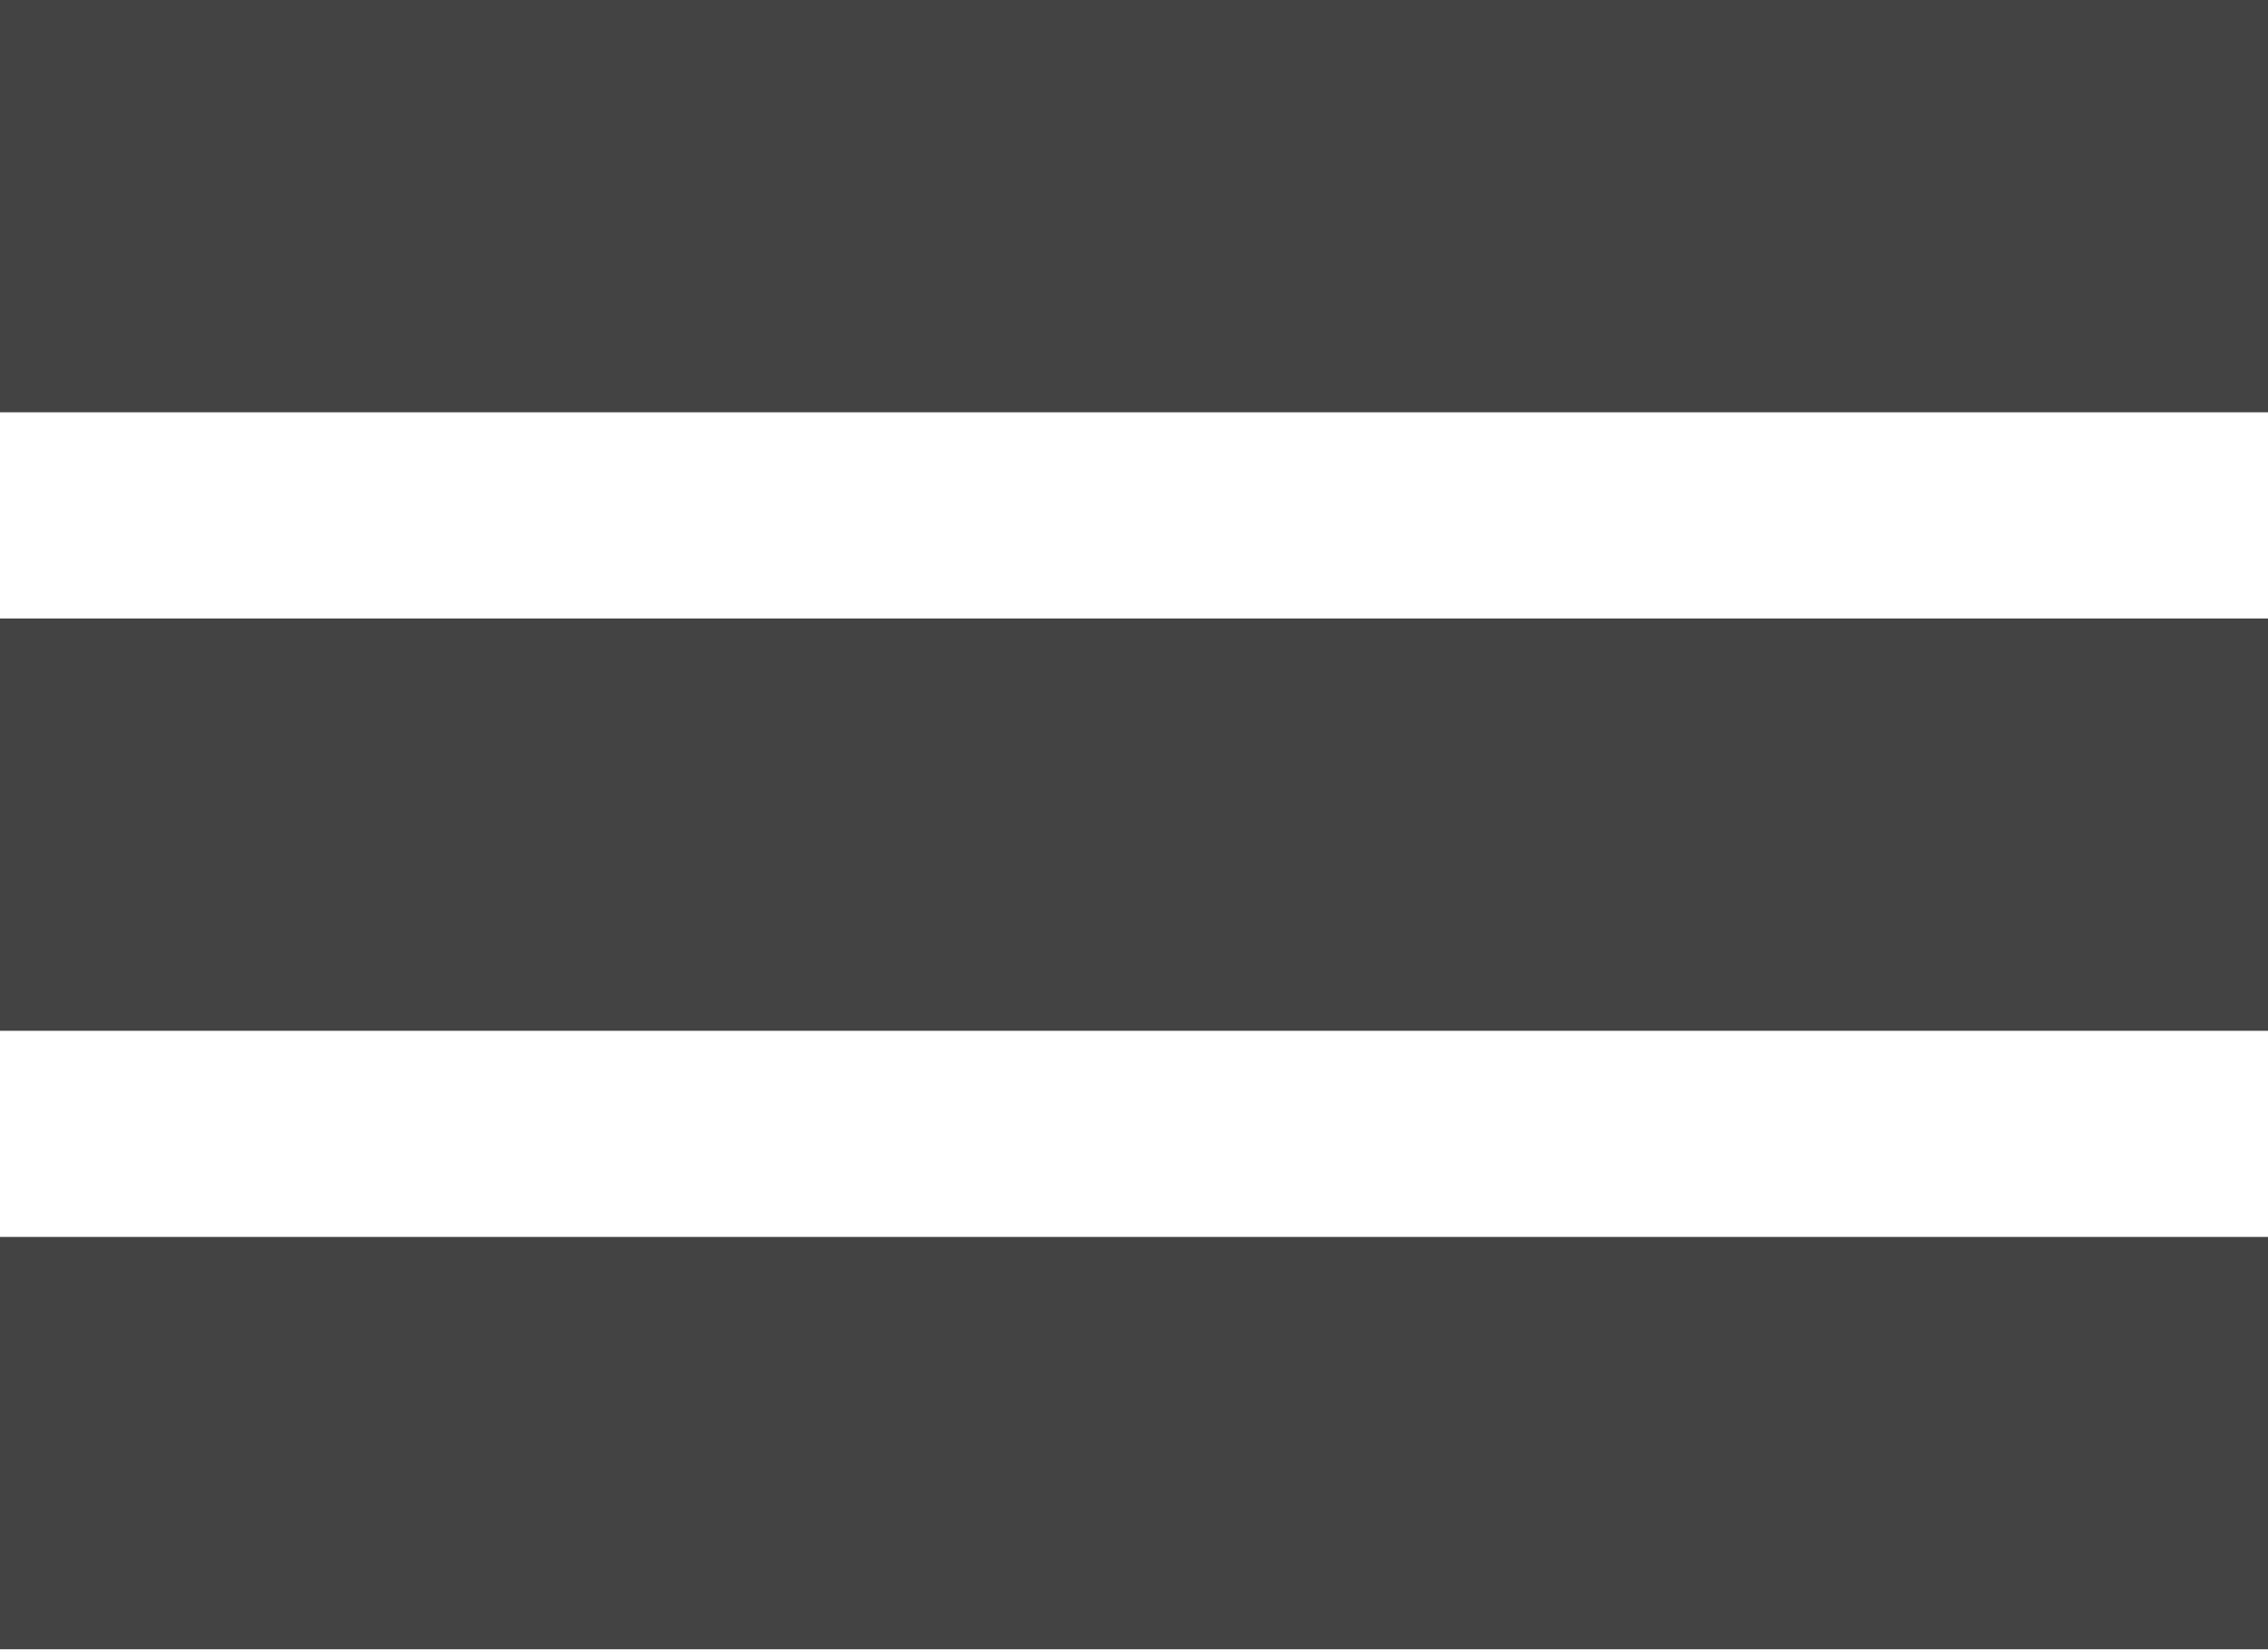
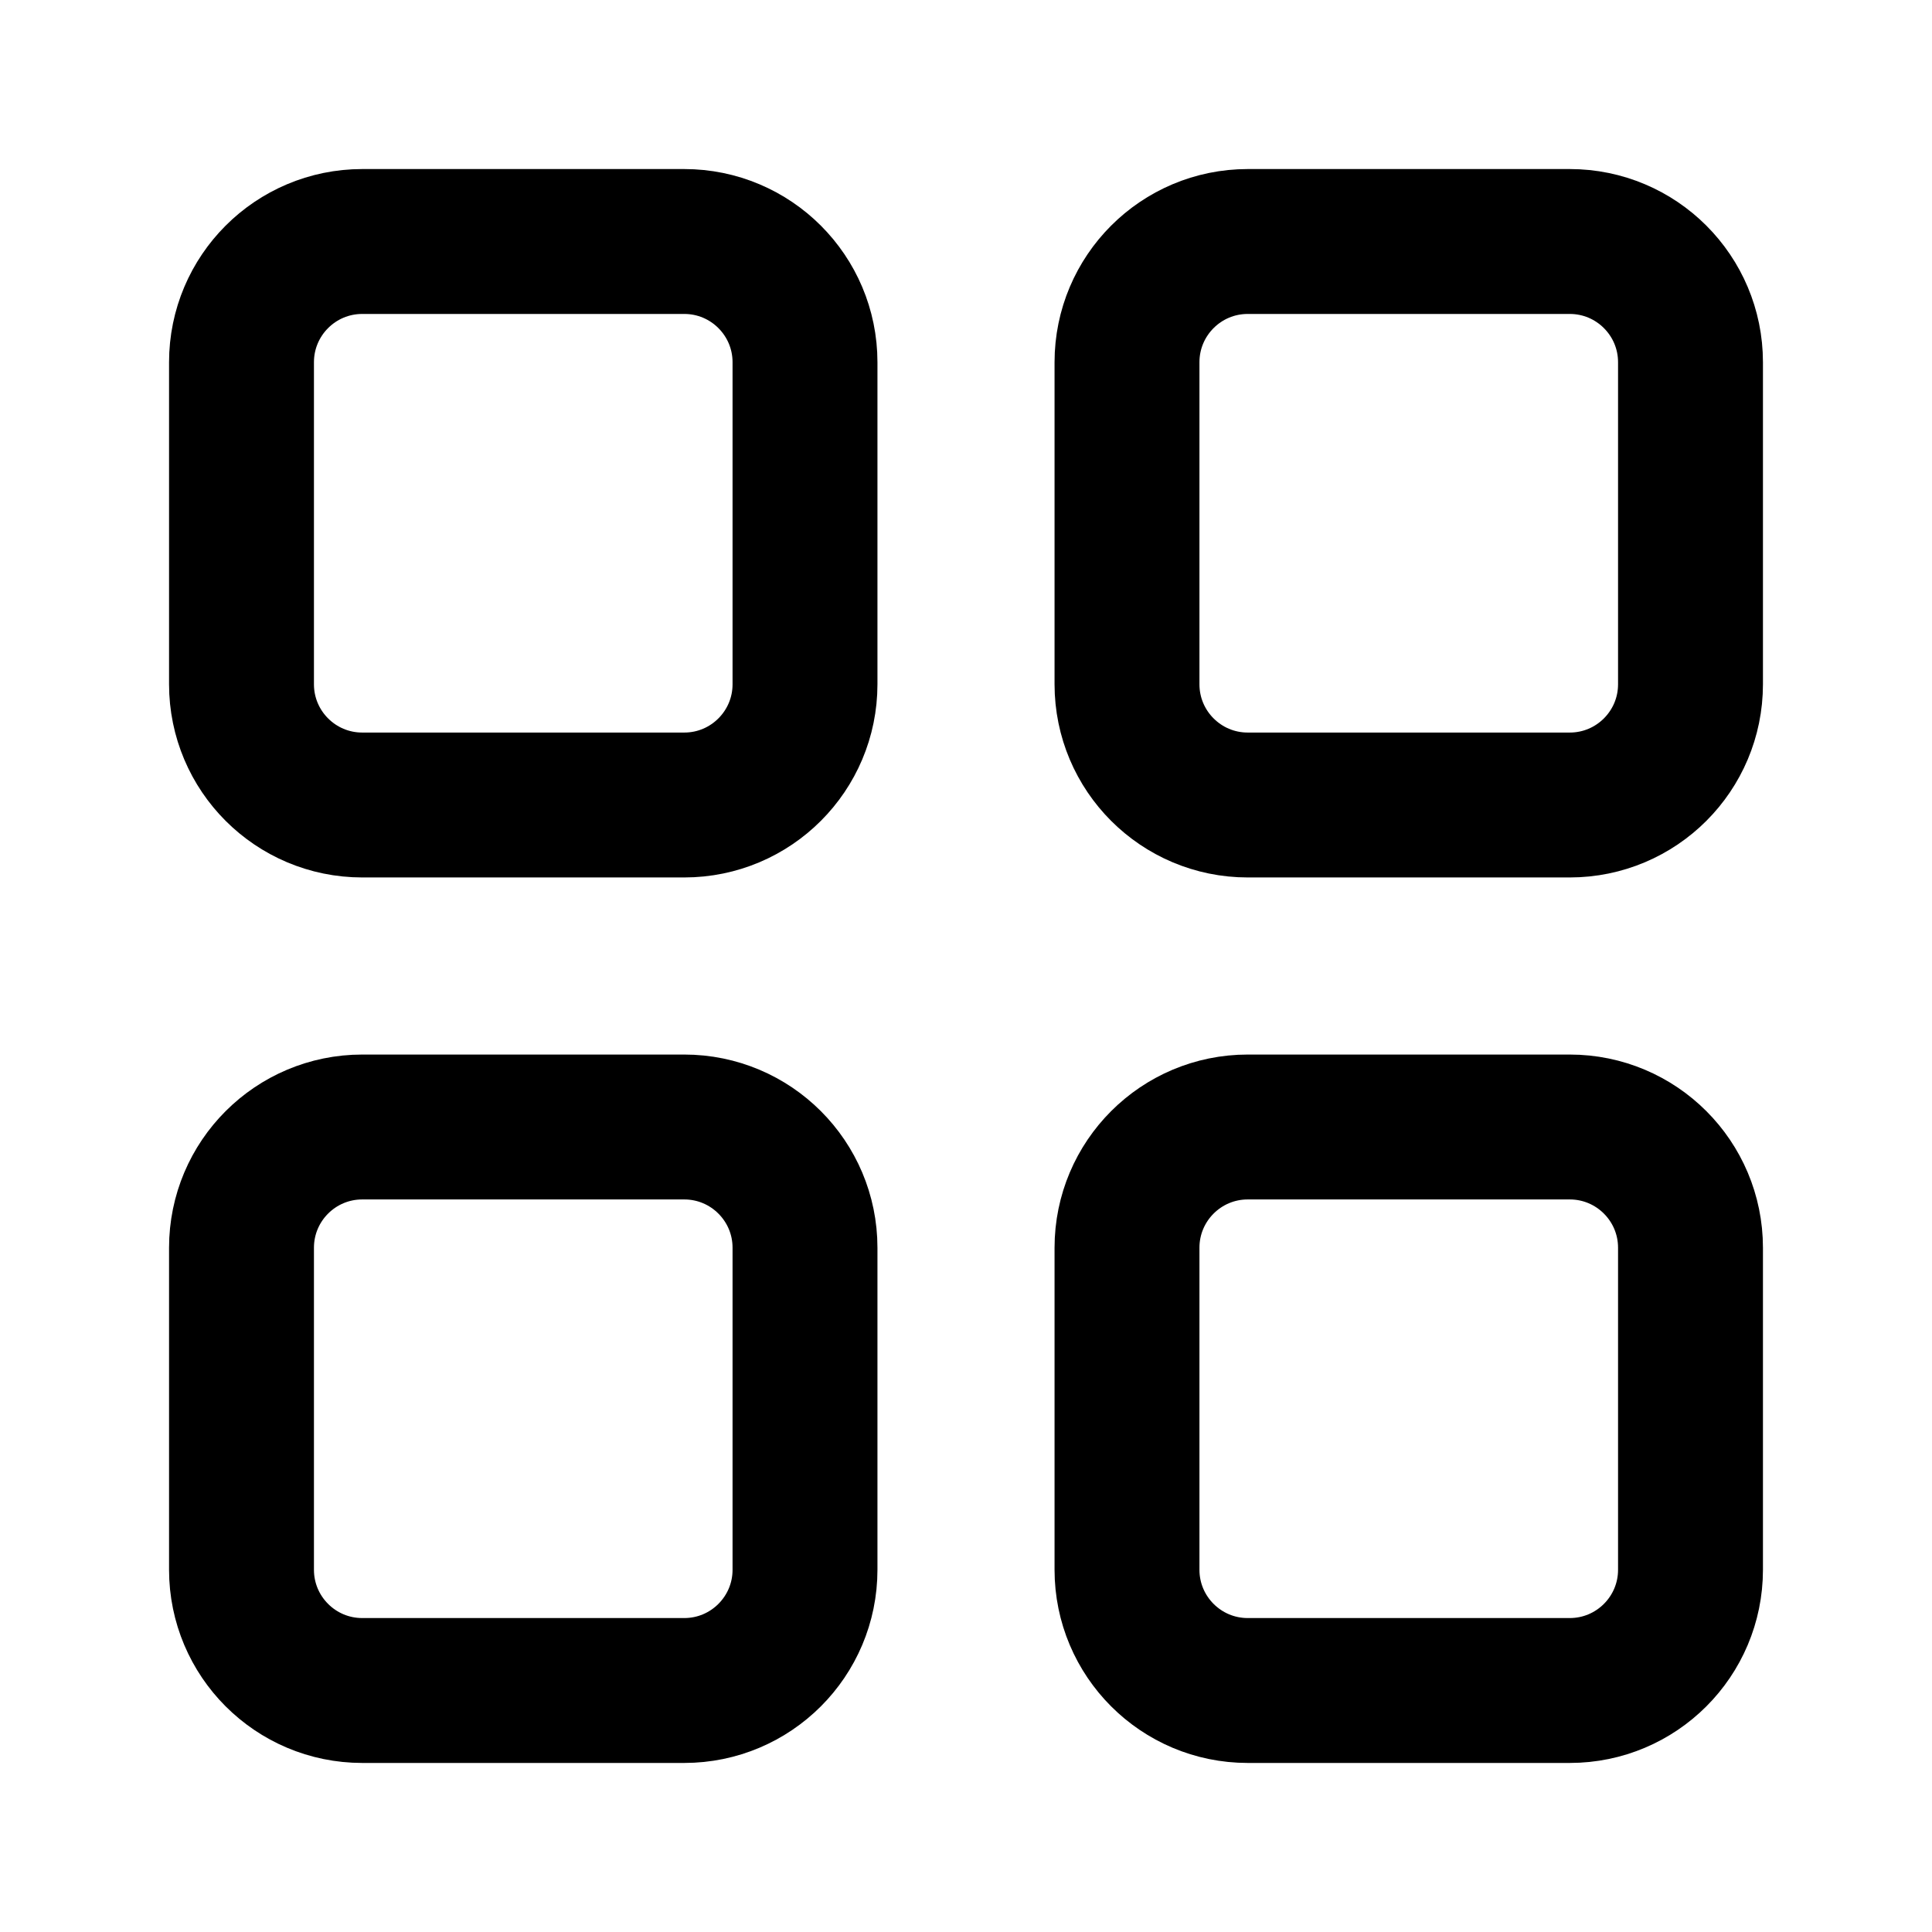
- <svg xmlns="http://www.w3.org/2000/svg" width="22" height="16" viewBox="721 442 22 16">
-   <g data-name="Group 2549">
-     <path d="M721 442h22v4h-22v-4z" fill="#434343" fill-rule="evenodd" data-name="Rectangle 1396" />
-     <path d="M721 448h22v4h-22v-4z" fill="#434343" fill-rule="evenodd" data-name="Rectangle 1401" />
-     <path d="M721 454h22v4h-22v-4z" fill="#434343" fill-rule="evenodd" data-name="Rectangle 1402" />
-   </g>
+ <svg xmlns="http://www.w3.org/2000/svg" width="35" height="35" viewBox="0 0 24 24" fill="none">
+   <rect x="3" y="3" width="7" height="7" rx="1.5" stroke="currentColor" stroke-width="1.8" />
+   <rect x="14" y="3" width="7" height="7" rx="1.5" stroke="currentColor" stroke-width="1.8" />
+   <rect x="3" y="14" width="7" height="7" rx="1.5" stroke="currentColor" stroke-width="1.8" />
+   <rect x="14" y="14" width="7" height="7" rx="1.5" stroke="currentColor" stroke-width="1.8" />
</svg>
